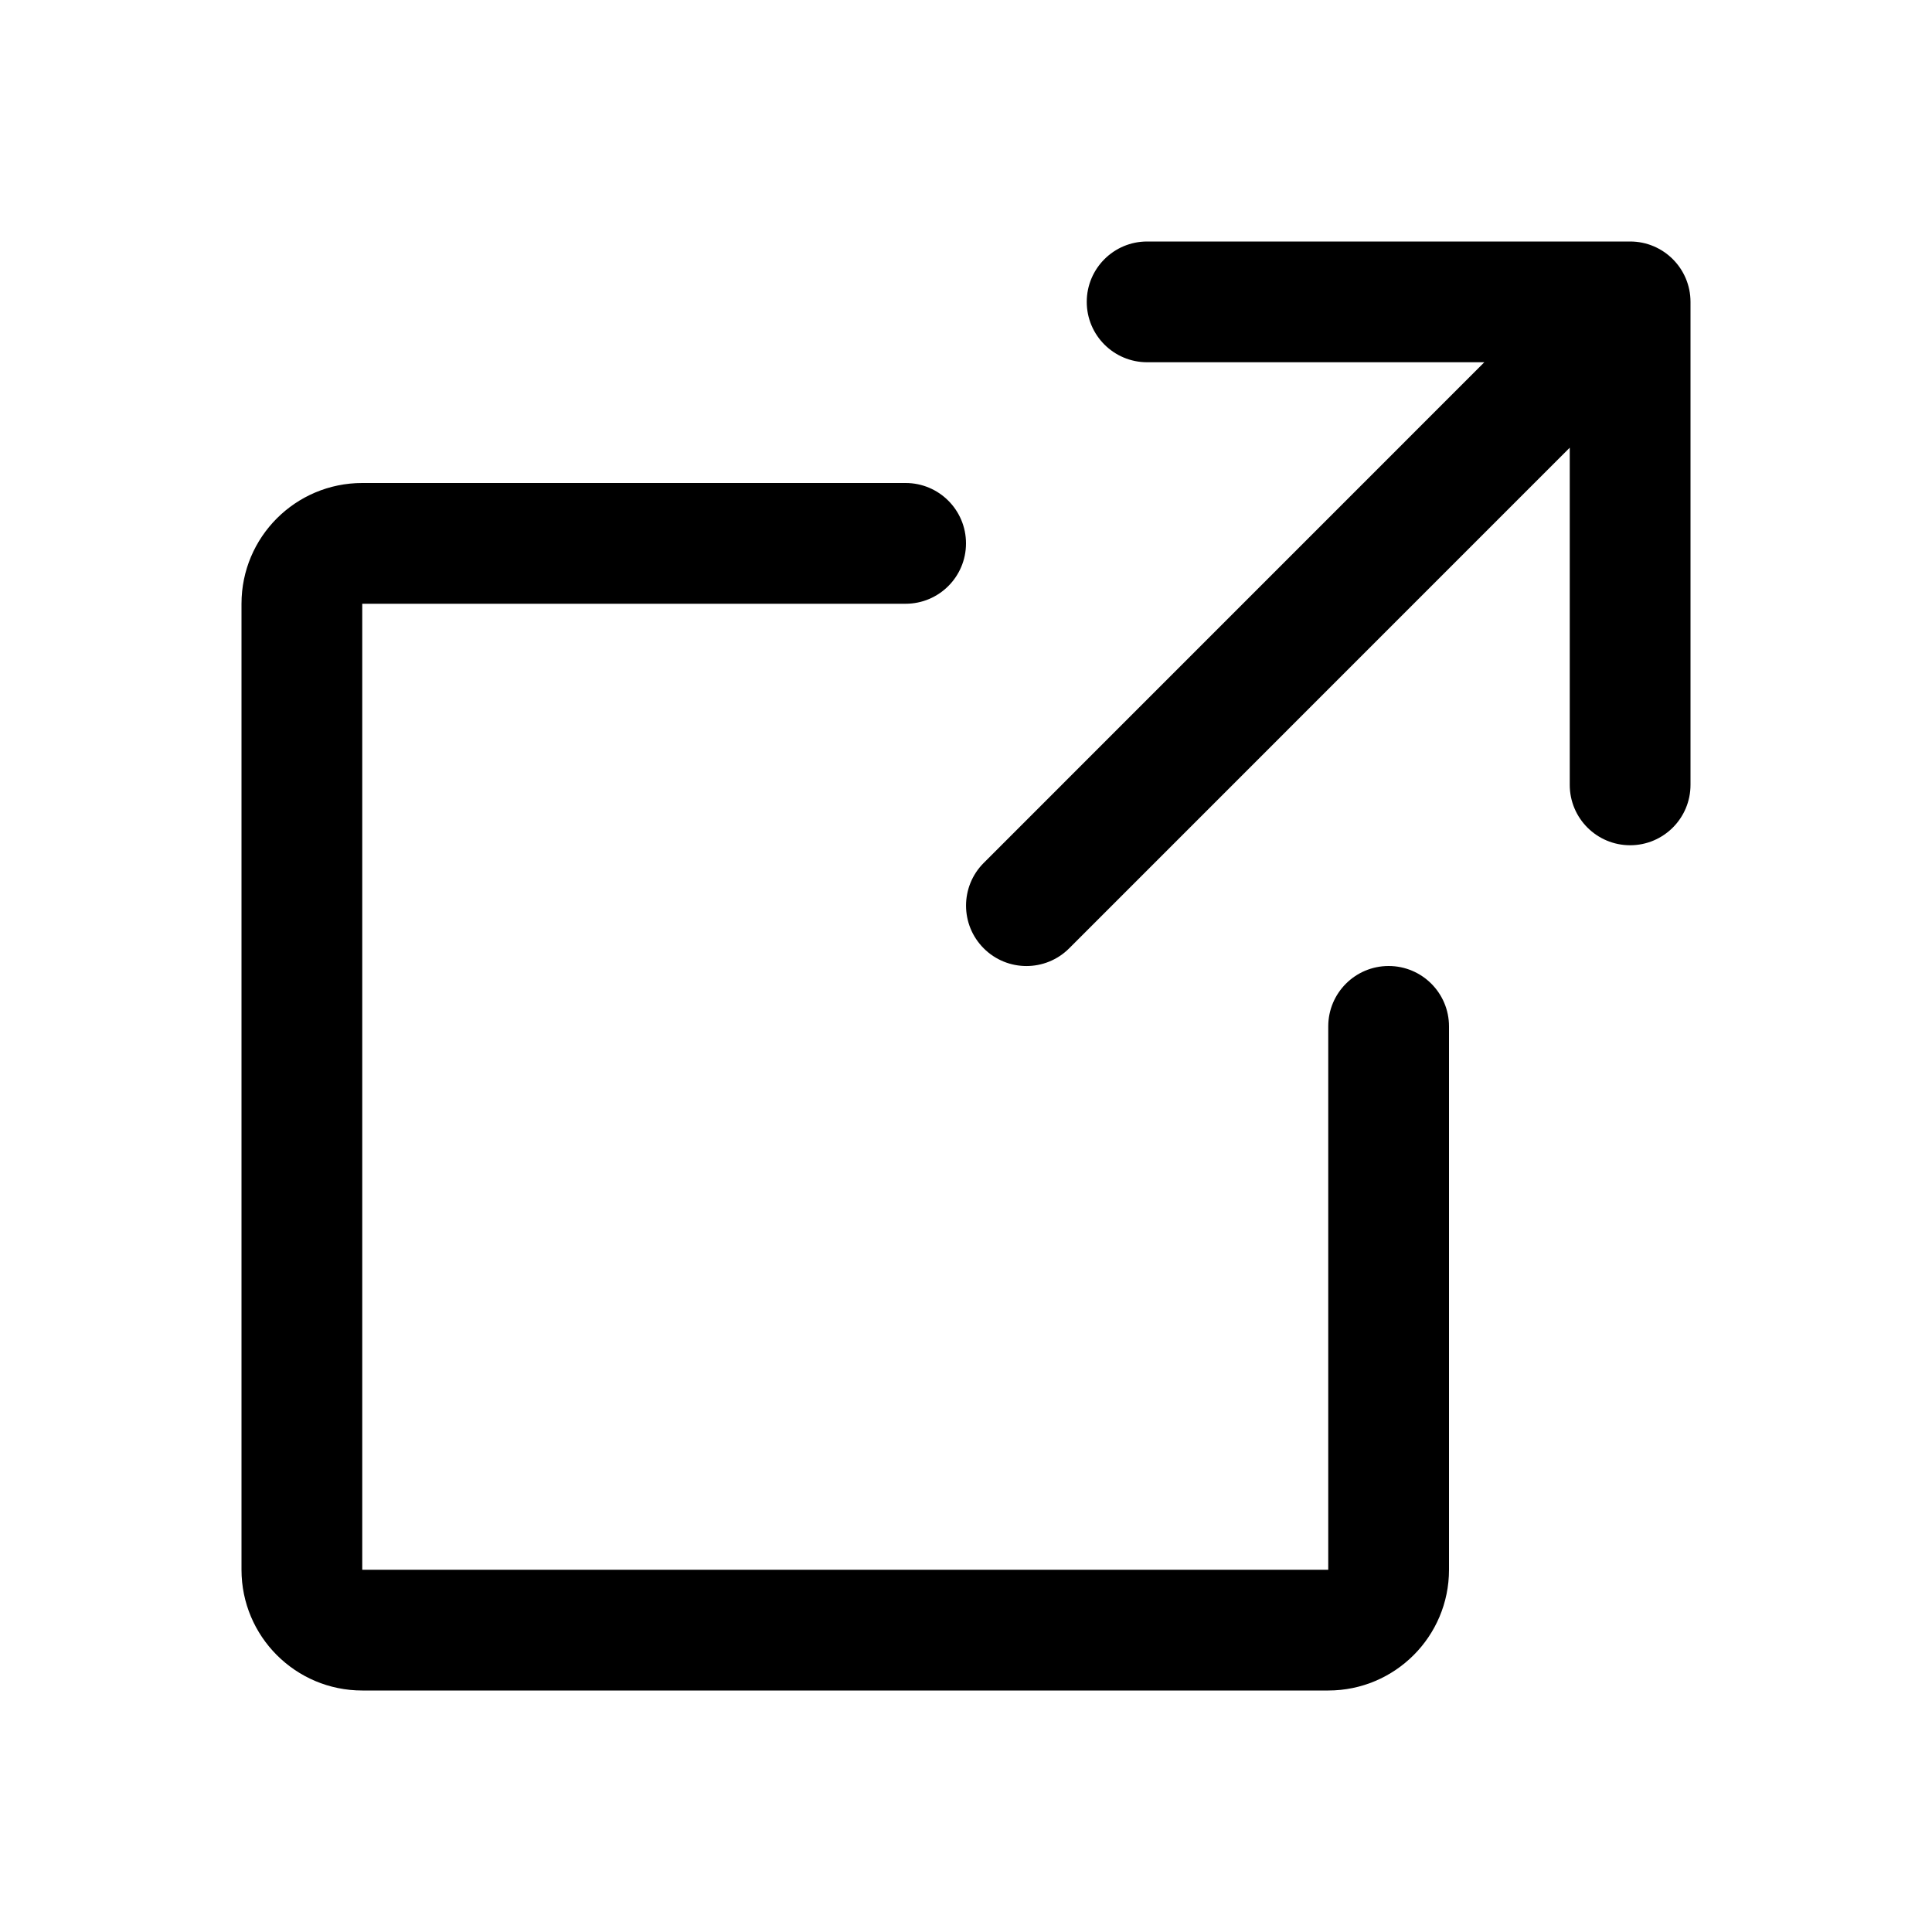
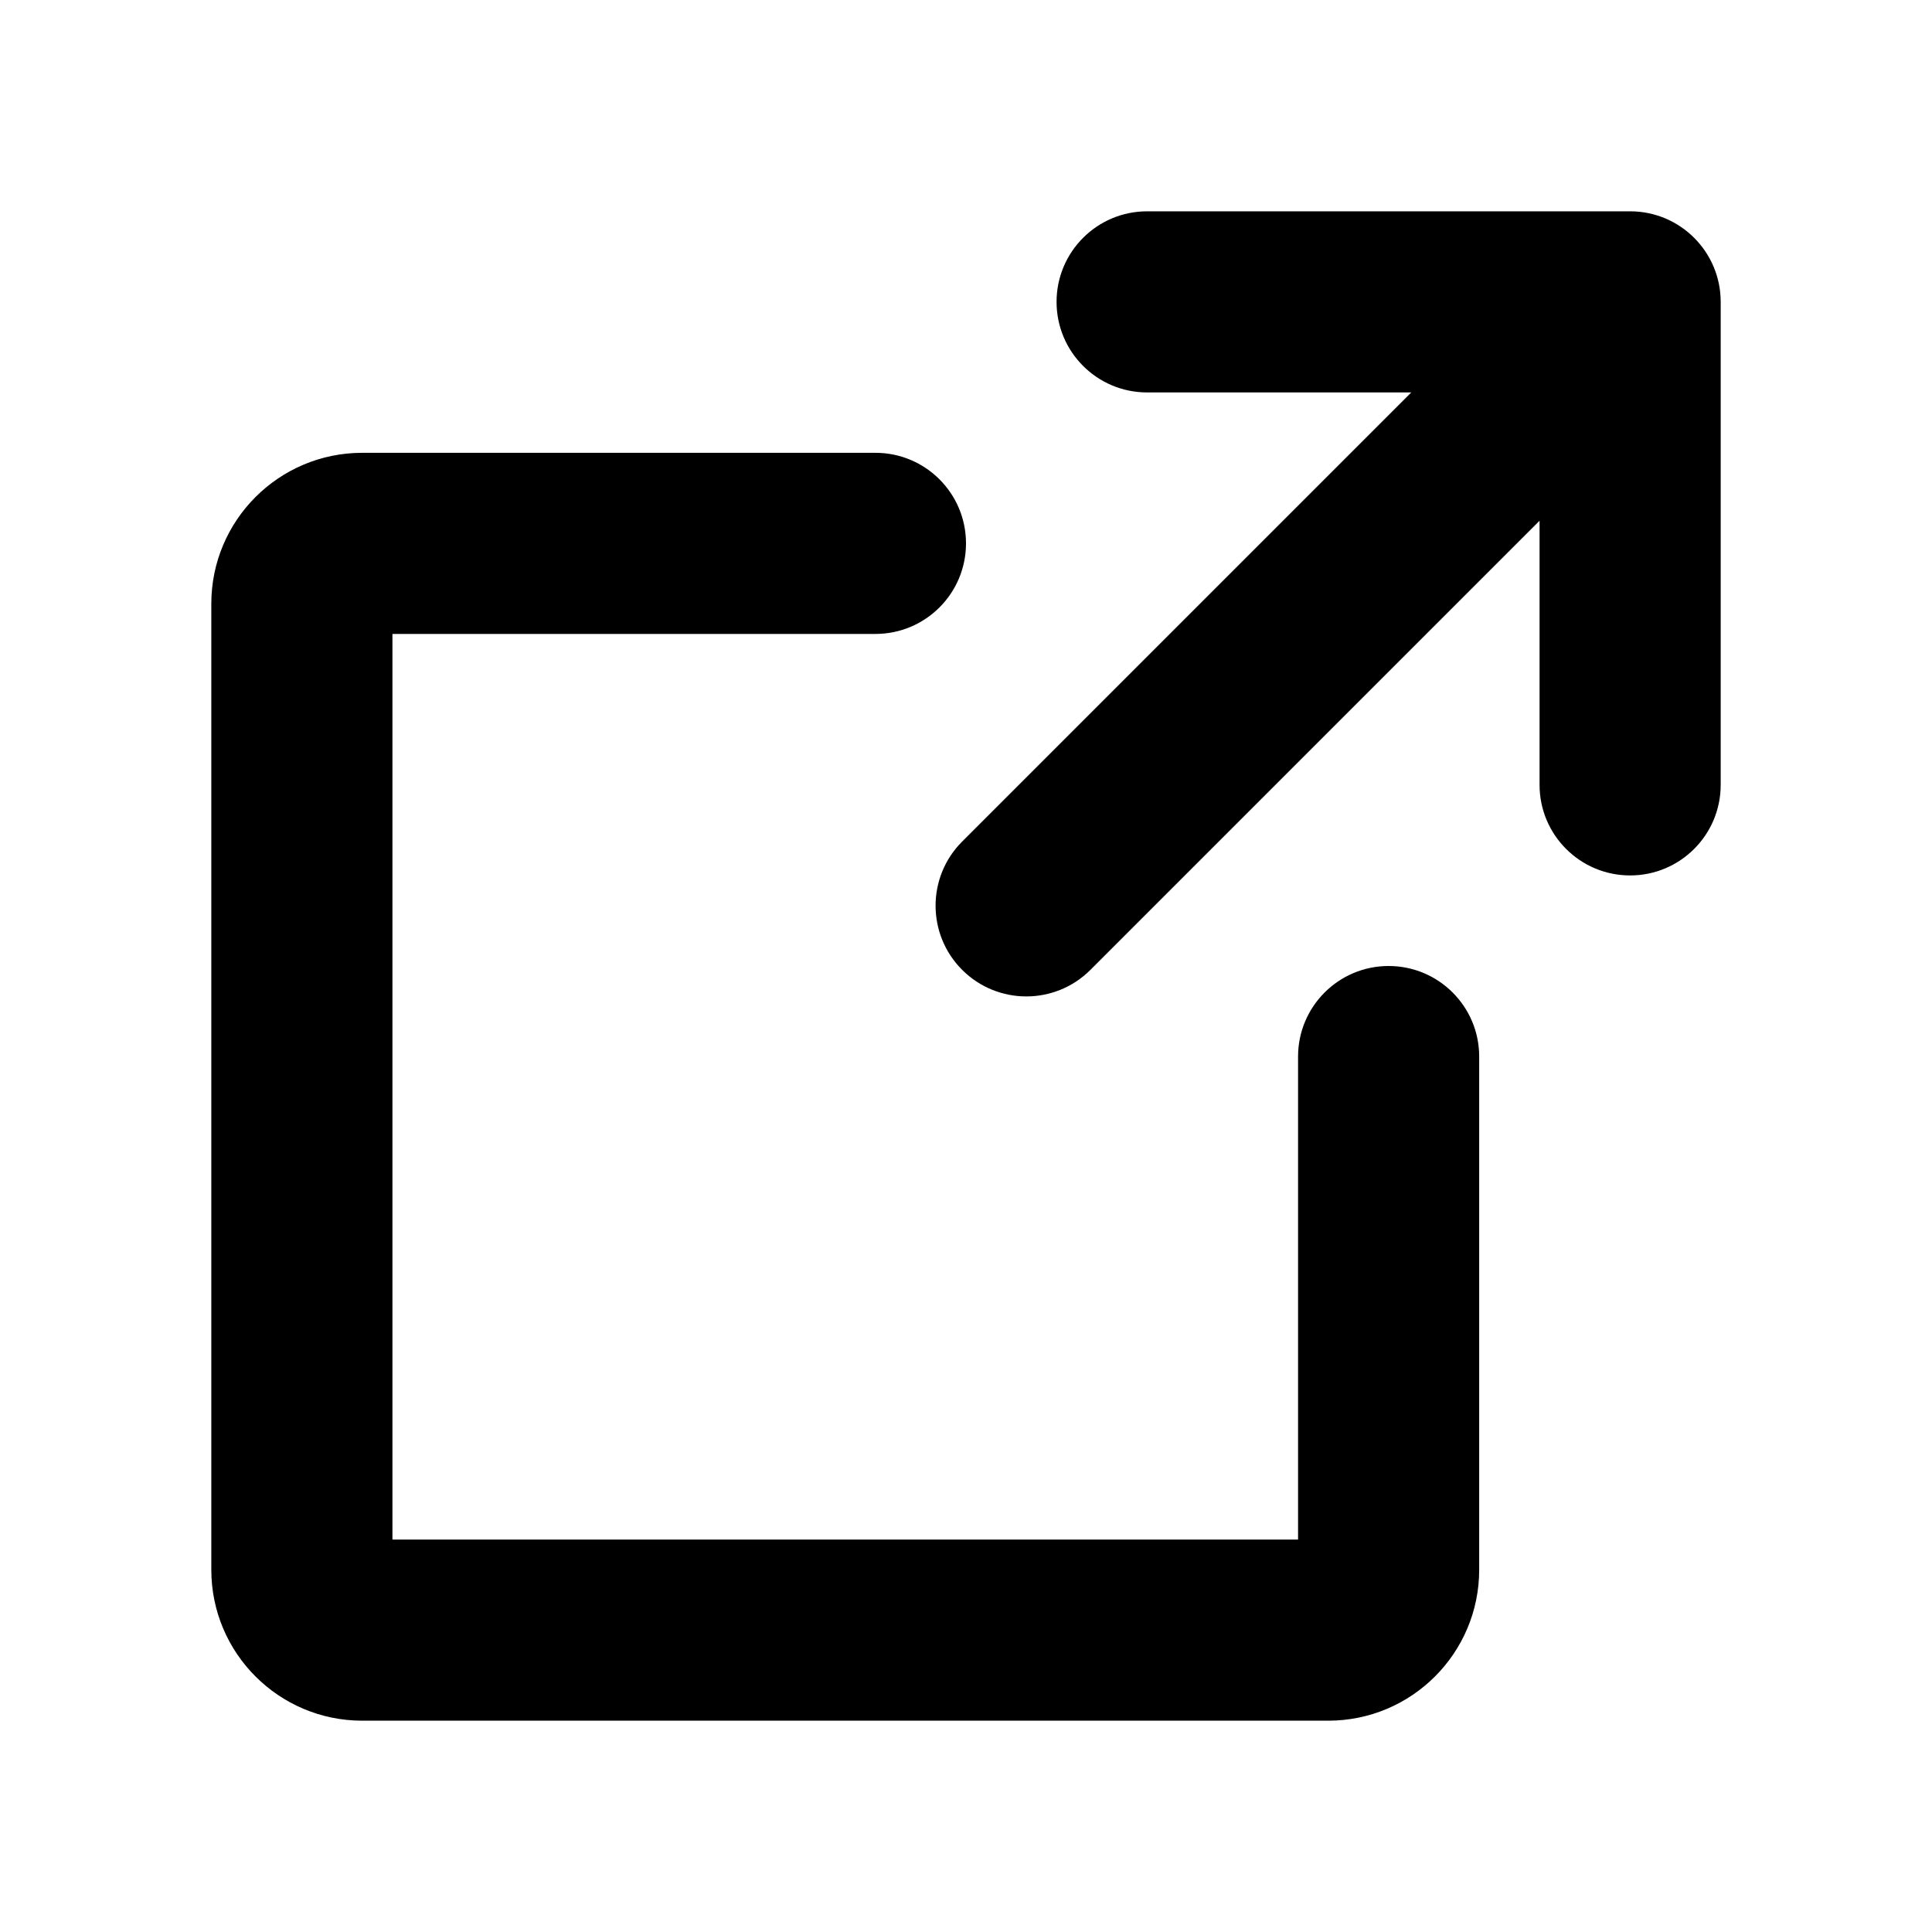
<svg xmlns="http://www.w3.org/2000/svg" class="icon icon-external" width="192" height="192" fill="#000000" viewBox="0 0 256 256">
-   <path d="M224,104a8,8,0,0,1-16,0V59.32l-66.33,66.34a8,8,0,0,1-11.32-11.32L196.68,48H152a8,8,0,0,1,0-16h64a8,8,0,0,1,8,8Zm-40,24a8,8,0,0,0-8,8v72H48V80h72a8,8,0,0,0,0-16H48A16,16,0,0,0,32,80V208a16,16,0,0,0,16,16H176a16,16,0,0,0,16-16V136A8,8,0,0,0,184,128Z" />
+   <path d="M228,104a12,12,0,0,1-24,0V69l-59.51,59.51a12,12,0,0,1-17-17L187,52H152a12,12,0,0,1,0-24h64a12,12,0,0,1,12,12Zm-44,24a12,12,0,0,0-12,12v64H52V84h64a12,12,0,0,0,0-24H48A20,20,0,0,0,28,80V208a20,20,0,0,0,20,20H176a20,20,0,0,0,20-20V140A12,12,0,0,0,184,128Z" />
</svg>
